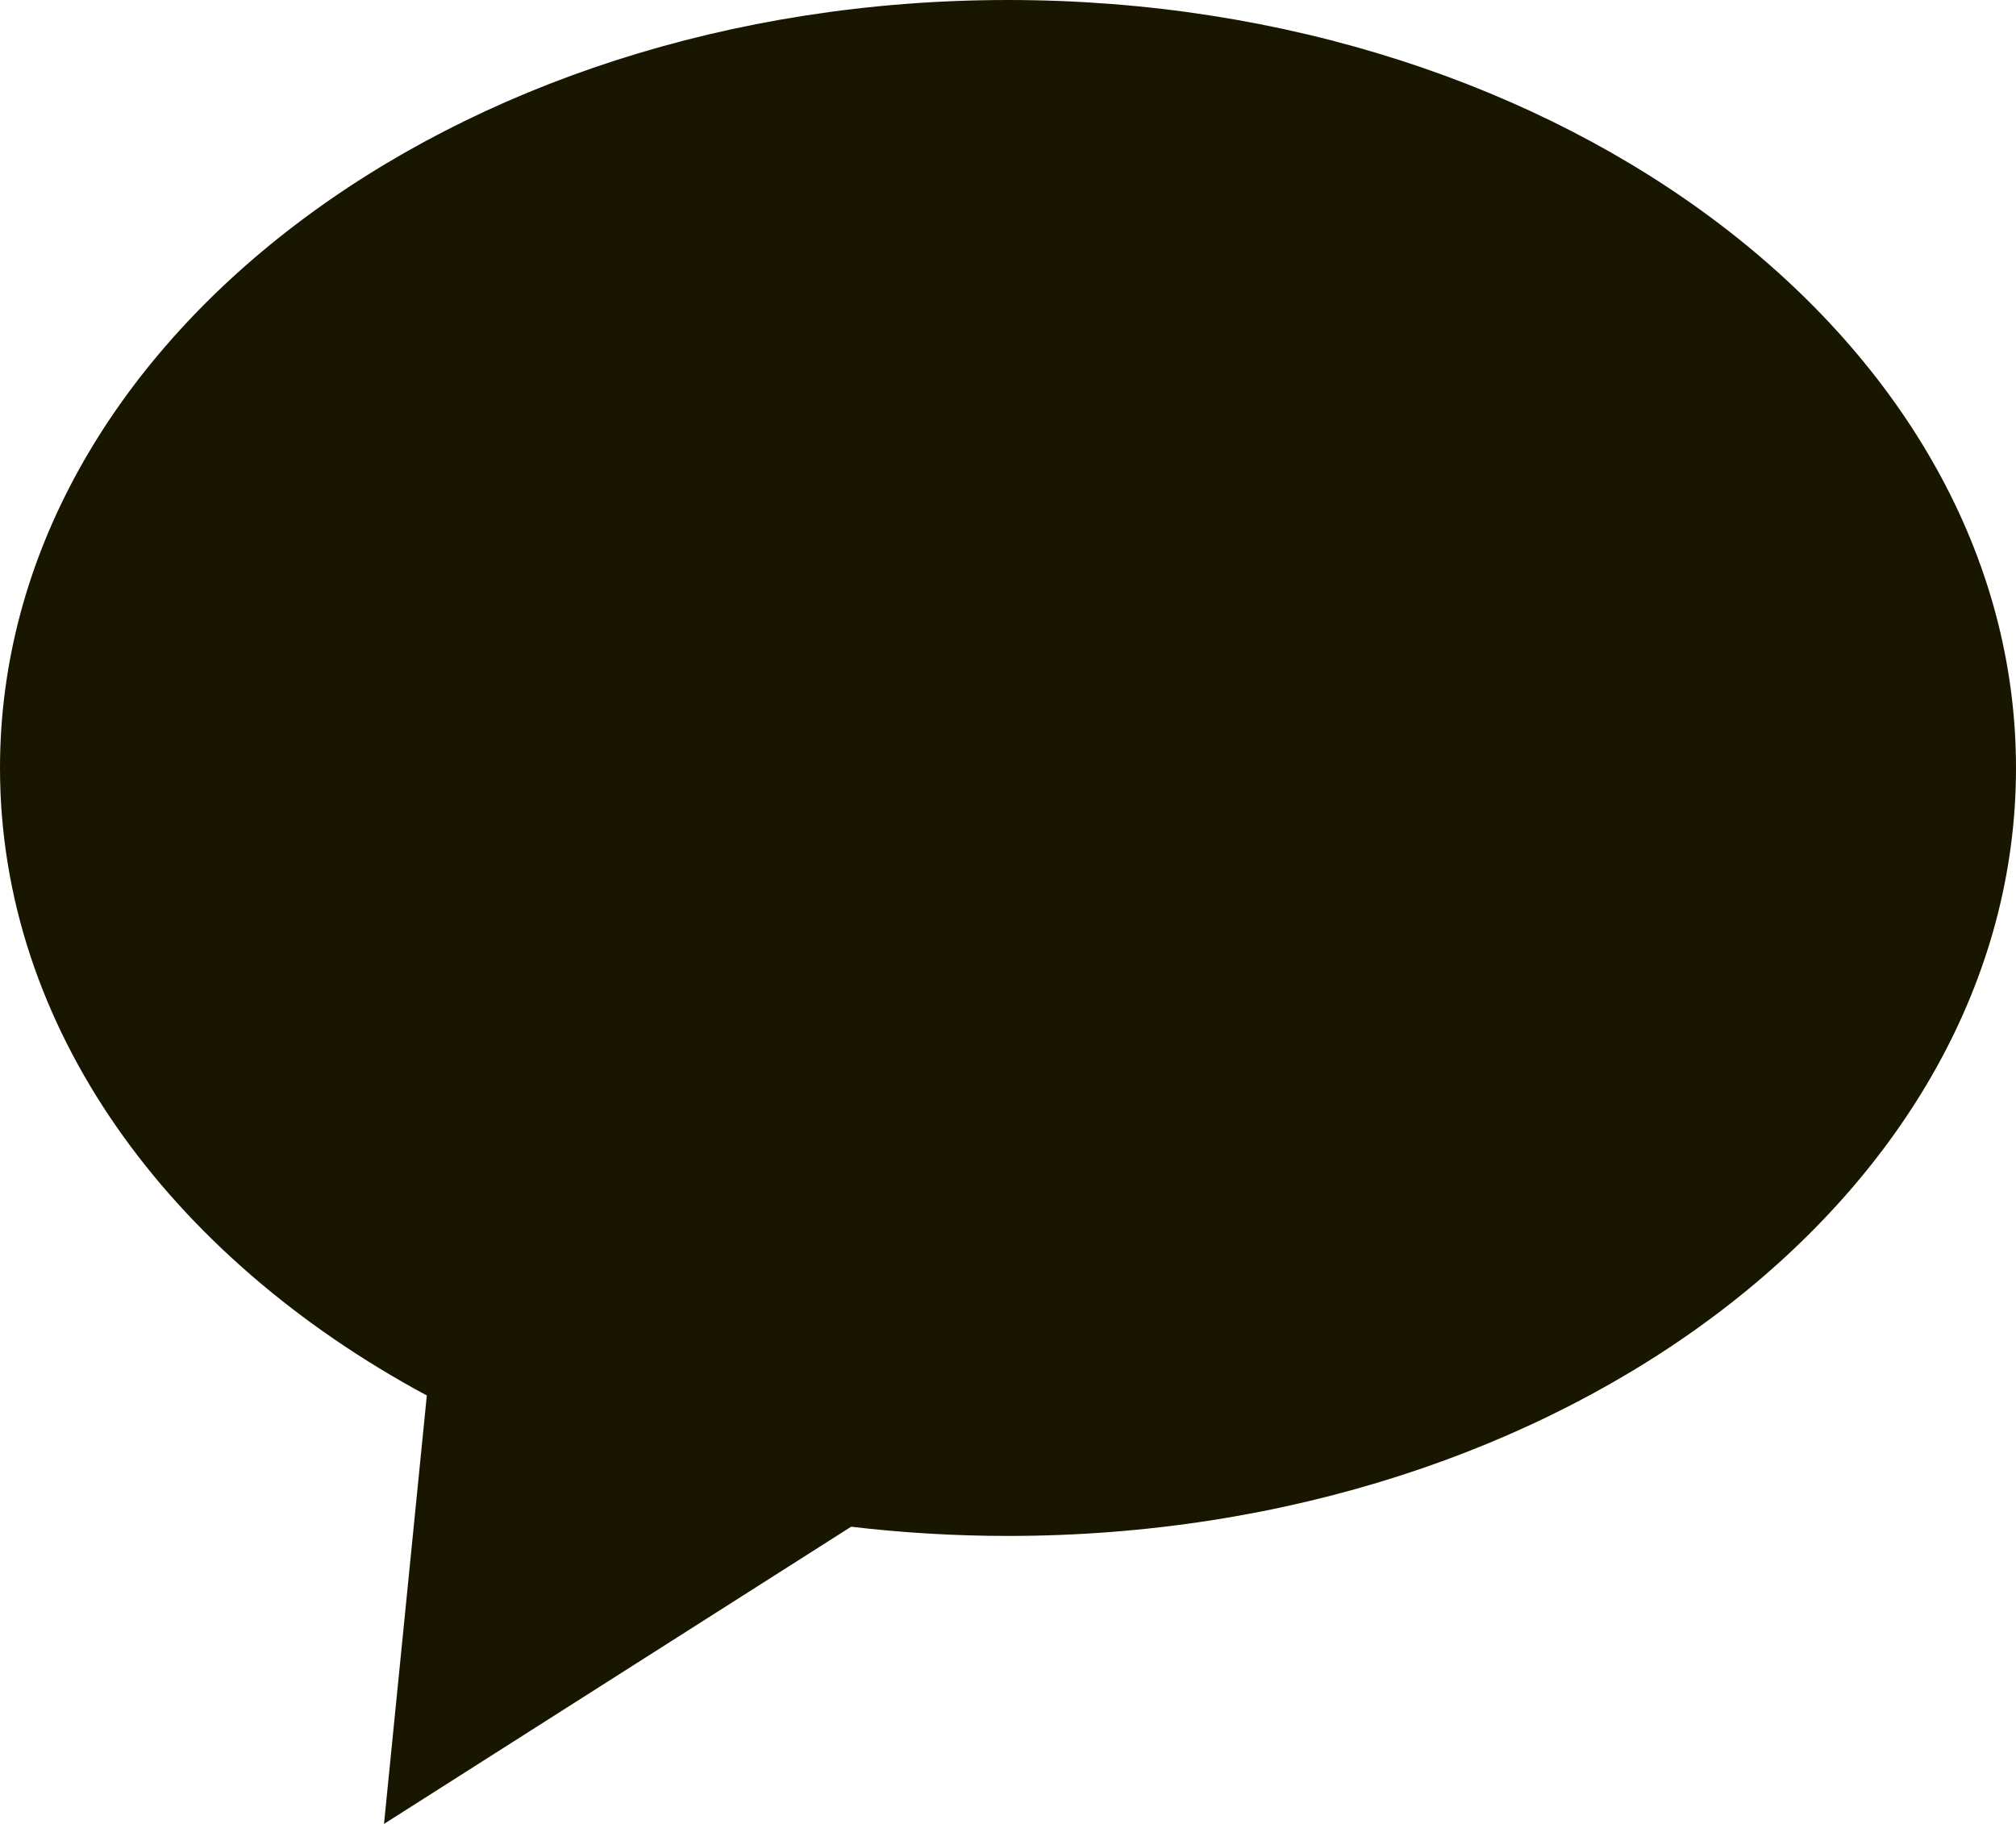
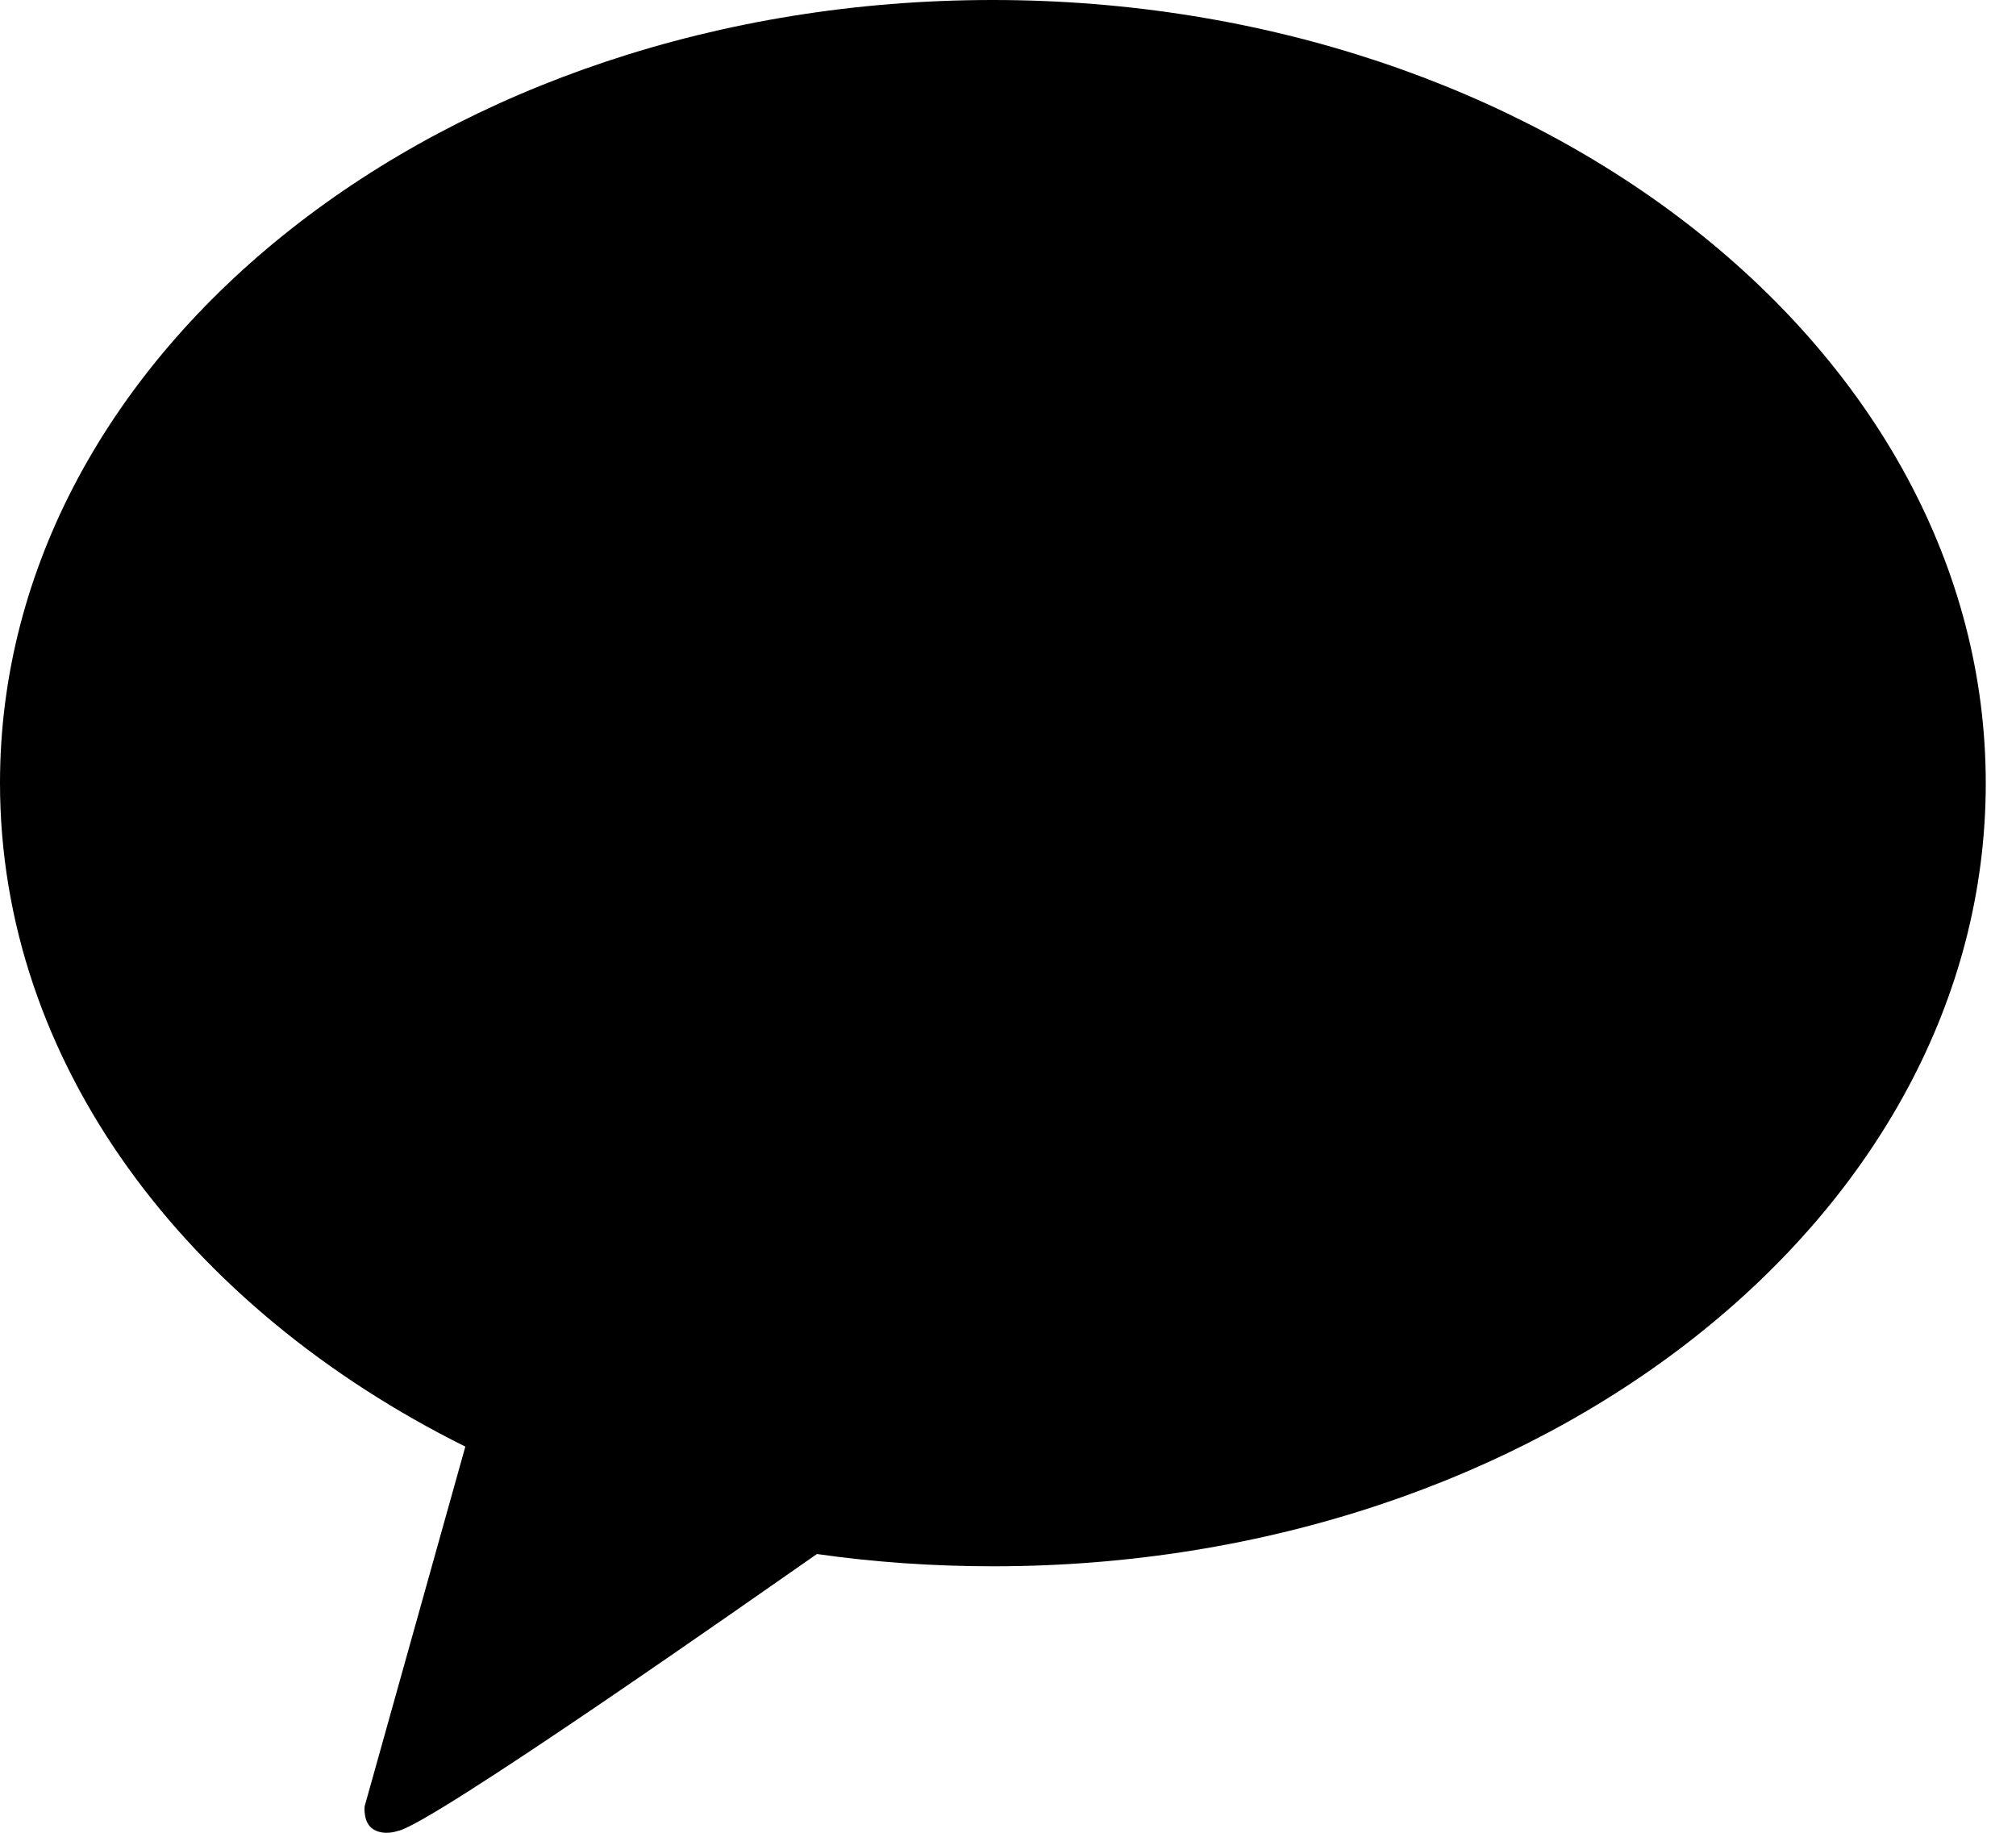
- <svg xmlns="http://www.w3.org/2000/svg" width="21" height="19" viewBox="0 0 21 19" fill="none">
-   <path fill-rule="evenodd" clip-rule="evenodd" d="M10.5 16C16.299 16 21 12.418 21 8C21 3.582 16.299 0 10.5 0C4.701 0 0 3.582 0 8C0 10.701 1.756 13.089 4.446 14.537L4 19L8.866 15.904C9.398 15.967 9.944 16 10.5 16Z" fill="#191600" />
+ <svg xmlns="http://www.w3.org/2000/svg" width="22" height="20" viewBox="0 0 22 20" fill="none">
+   <path d="M10.831 0C4.85 0 0 3.824 0 8.544C0 11.595 2.026 14.268 5.078 15.786L3.979 19.712C3.979 19.712 3.959 19.895 4.077 19.964C4.195 20.034 4.337 19.981 4.337 19.981C4.679 19.932 8.284 17.397 8.915 16.958C9.537 17.047 10.184 17.092 10.839 17.092C16.82 17.092 21.67 13.268 21.67 8.548C21.67 3.829 16.812 0 10.831 0Z" fill="black" />
</svg>
